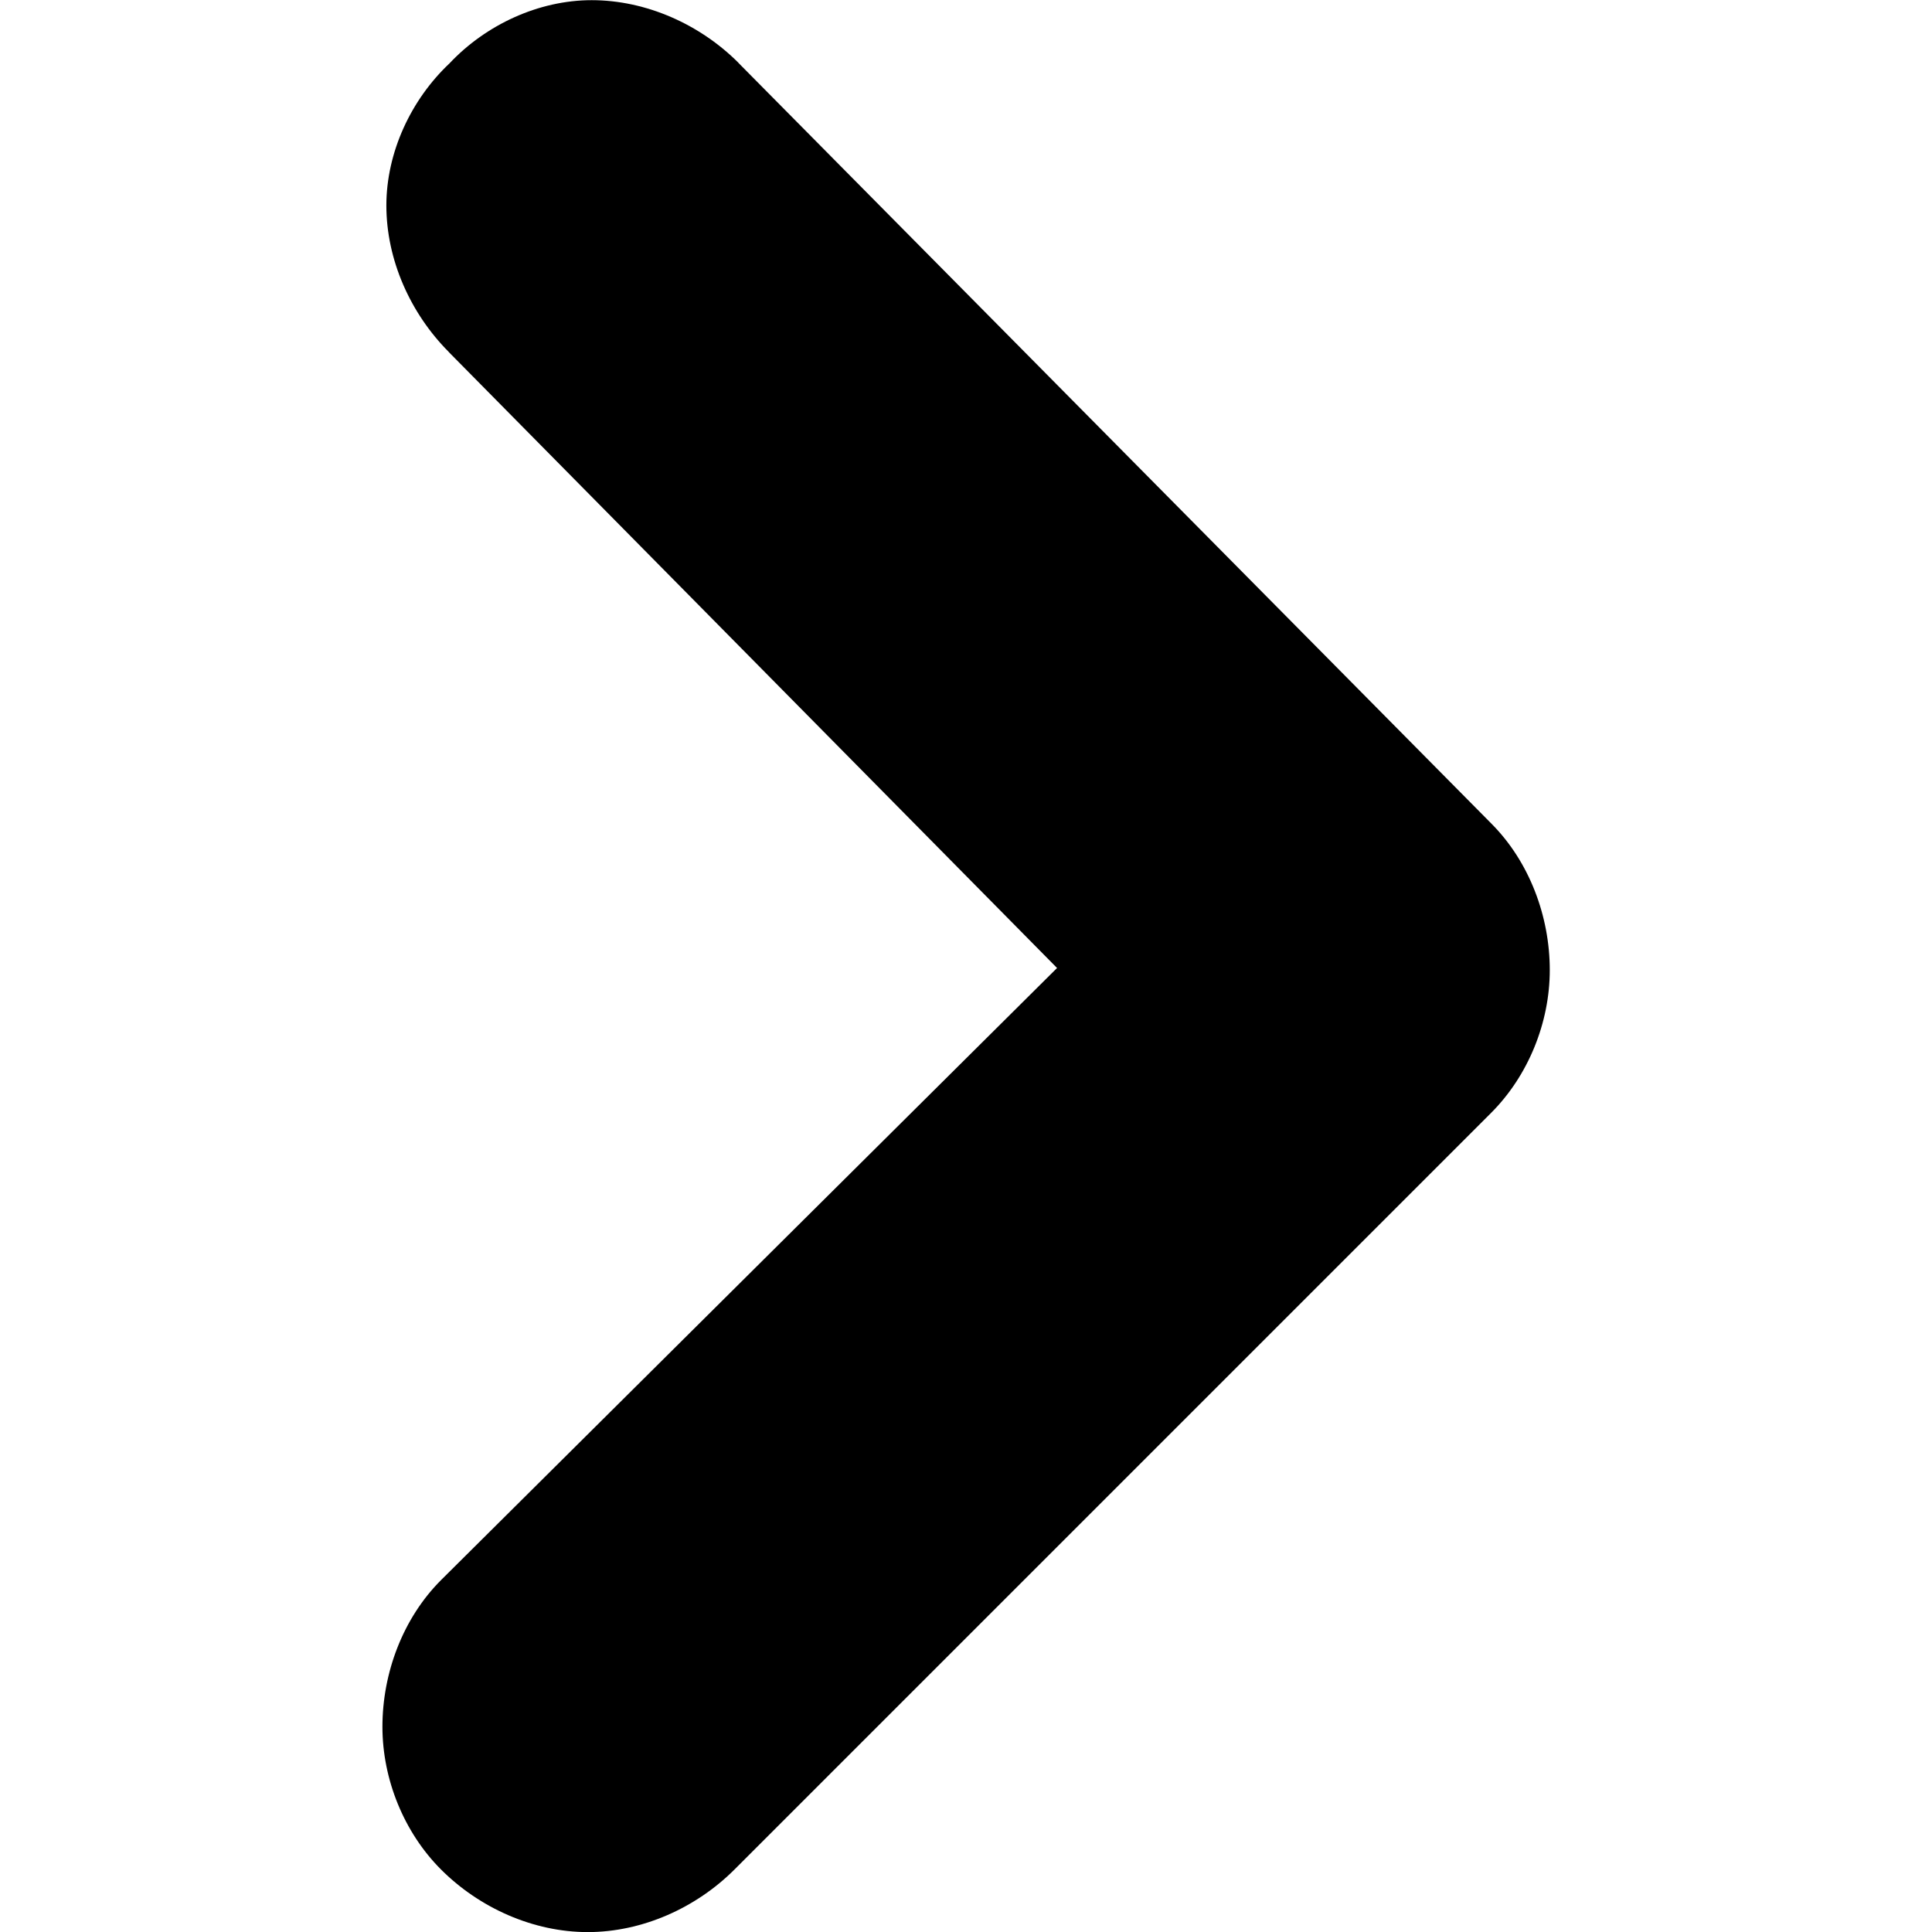
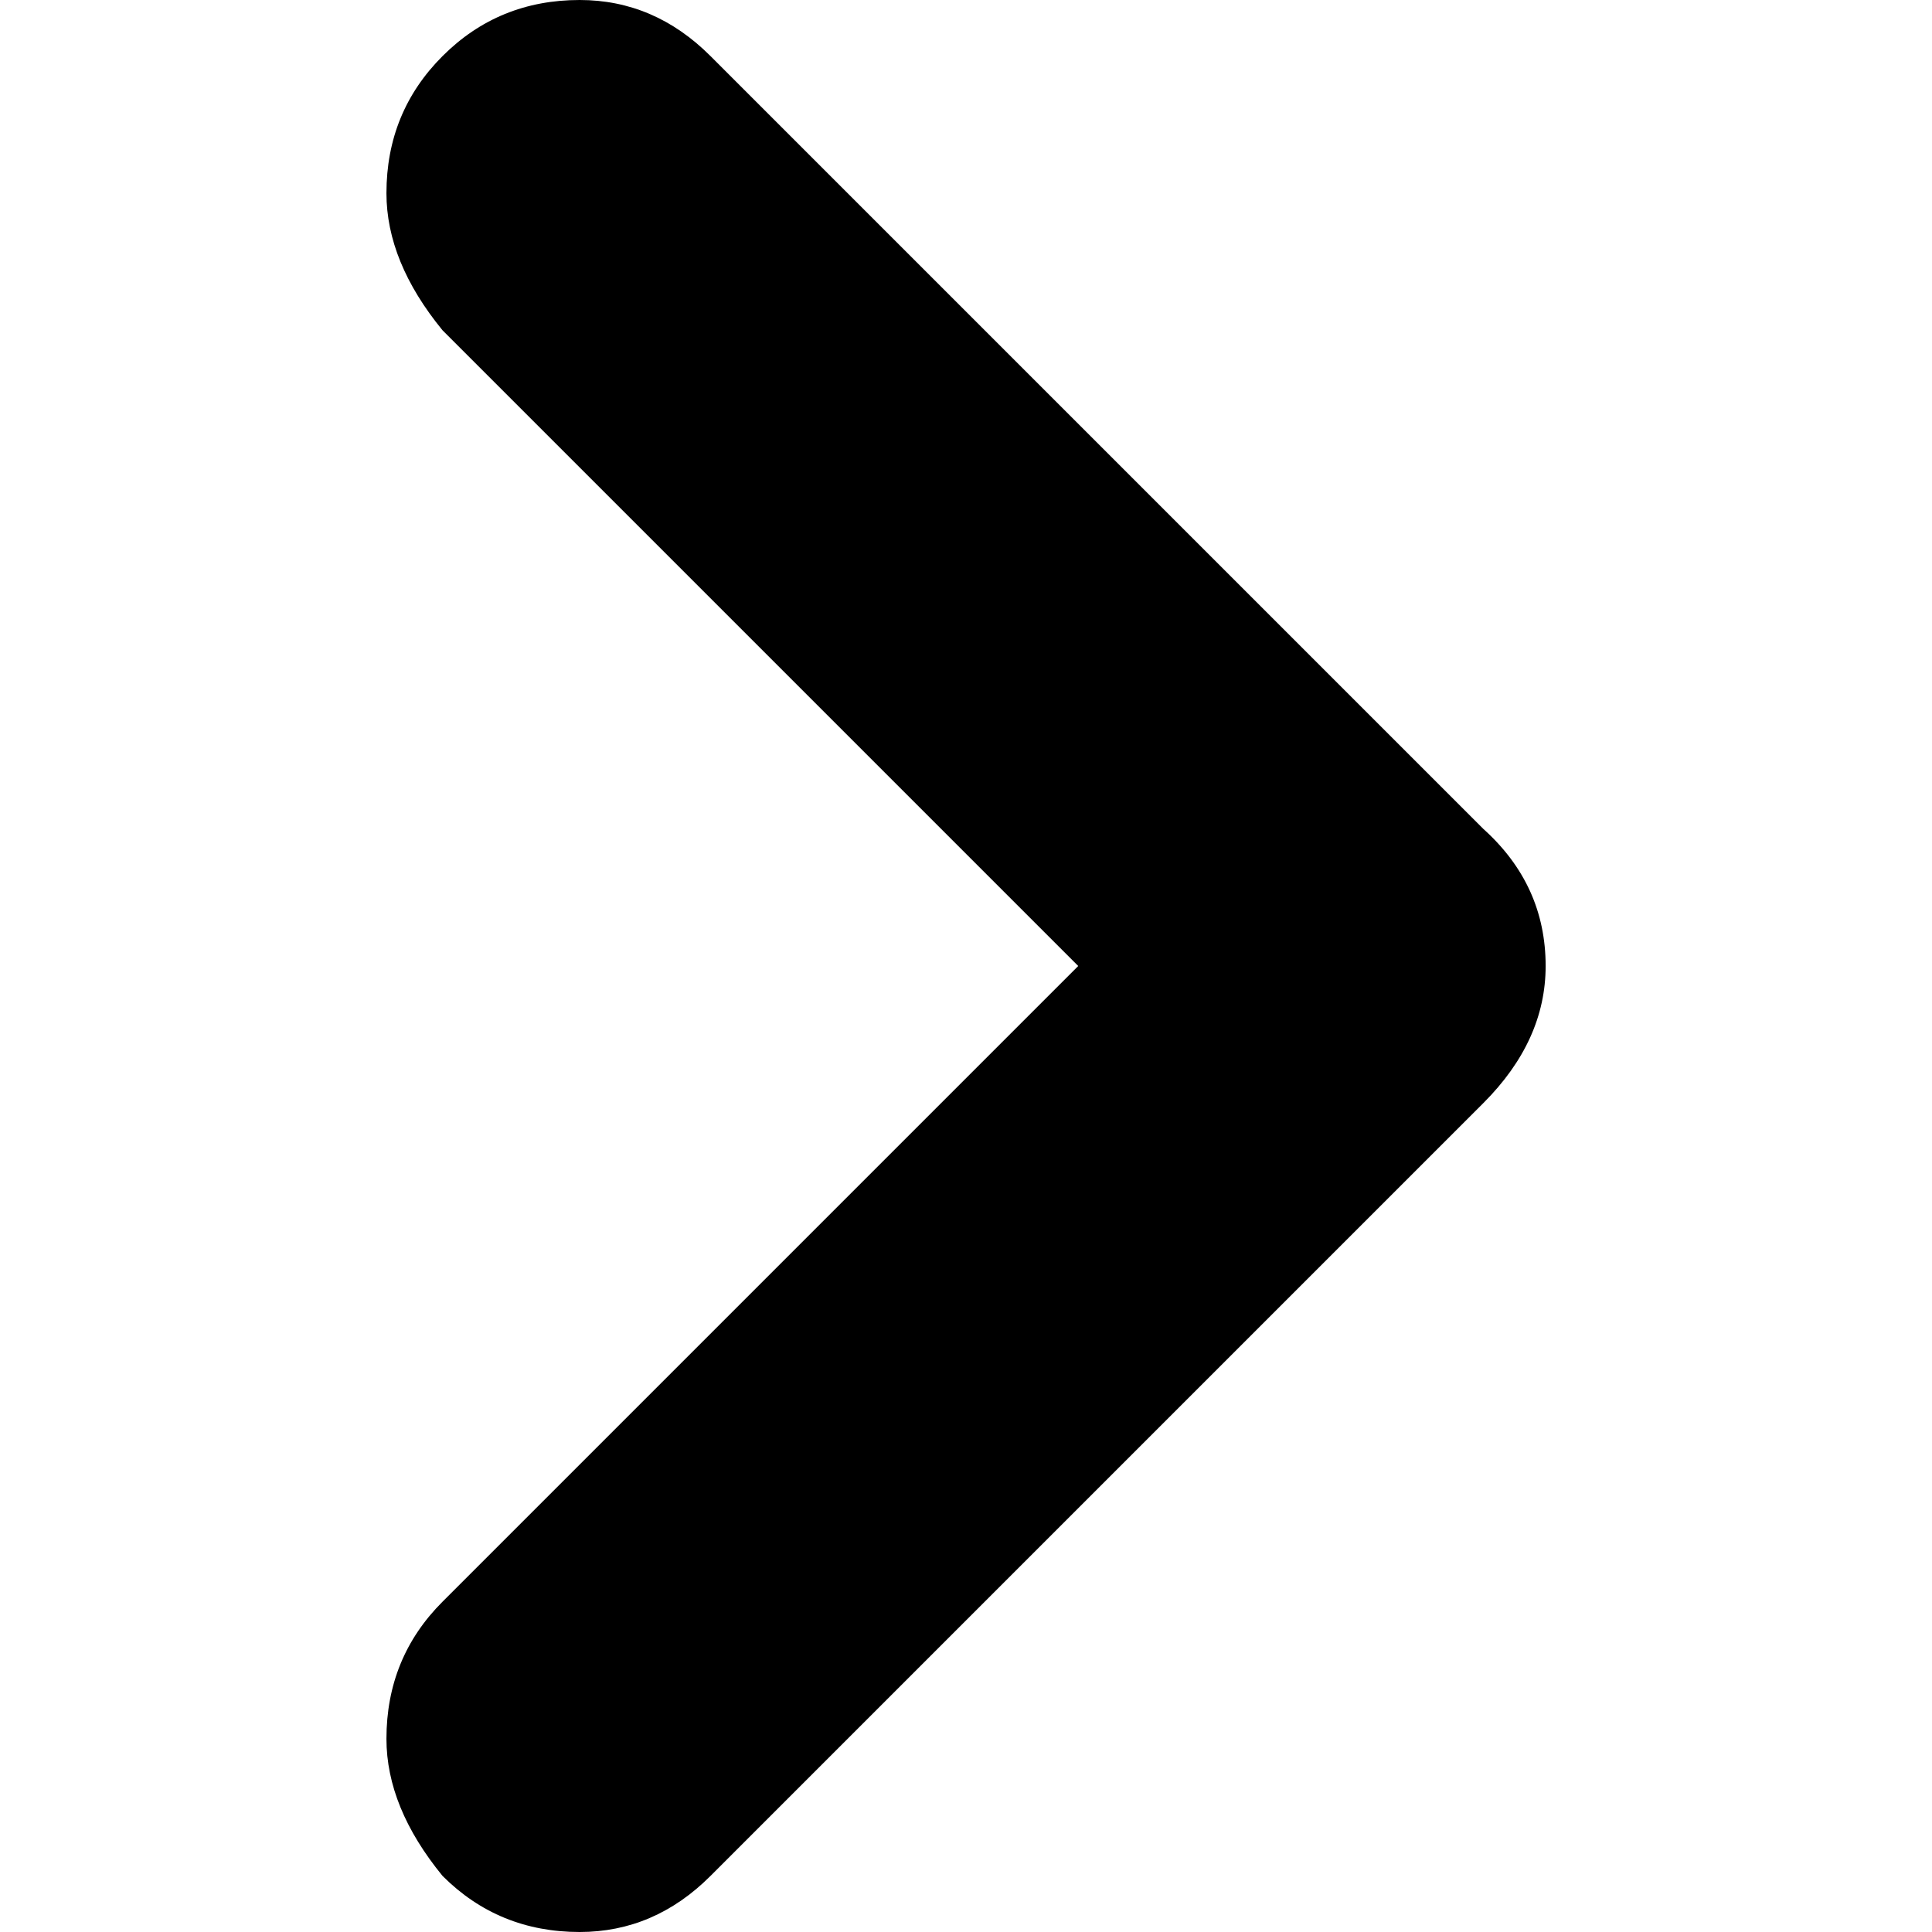
<svg xmlns="http://www.w3.org/2000/svg" width="512" height="512" version="1.1" viewBox="0 0 135.47 135.47">
-   <g transform="matrix(3.5373 0 0 3.5373 -276.89 -368.61)" style="white-space:pre">
-     <g>
-       <path d="m100.55 124.29q0.469-0.469 0.469-0.938t-0.469-0.859l-12.266-12.422q-0.781-0.781-0.781-1.797 0-1.016 0.781-1.719 0.703-0.781 1.719-0.781t1.797 0.781l14.922 15.078q0.703 0.703 0.703 1.797 0 1.016-0.703 1.719l-15 15q-0.781 0.781-1.797 0.781t-1.797-0.781q-0.703-0.703-0.703-1.719 0-1.094 0.703-1.797z" color="#000000" />
-       <path d="m90.006 104.21c-1.052 0-2.099 0.488-2.818 1.252-0.764 0.72-1.252 1.766-1.252 2.818 0 1.077 0.477 2.139 1.234 2.9l2e-3 2e-3c0.002 2e-3 0.002 4e-3 0.004 6e-3l12.055 12.207-12.209 12.131-2e-3 2e-3c-0.757 0.757-1.162 1.842-1.162 2.908 0 1.04 0.426 2.094 1.162 2.83 0.761 0.761 1.828 1.24 2.908 1.24s2.147-0.479 2.908-1.24l15-15c0.736-0.736 1.162-1.79 1.162-2.83 0-1.066-0.405-2.151-1.162-2.908l-14.92-15.074-2e-3 -4e-3c-0.761-0.761-1.828-1.24-2.908-1.24zm0 3.141c0.274 0 0.405 0.042 0.686 0.322l14.92 15.074 2e-3 4e-3c0.181 0.181 0.244 0.293 0.244 0.686 0 0.315-0.043 0.406-0.244 0.607l-15 15c-0.28 0.28-0.411 0.322-0.686 0.322-0.274 0-0.405-0.042-0.686-0.322-0.201-0.201-0.244-0.293-0.244-0.607 0-0.393 0.063-0.505 0.244-0.686l12.42-12.342 2e-3 -2e-3c0.498-0.498 0.928-1.213 0.928-2.049s-0.483-1.608-1.033-2.066l0.111 0.104-12.27-12.426-2e-3 -4e-3c-0.28-0.28-0.322-0.411-0.322-0.686 0-0.274 0.02-0.334 0.262-0.551l0.061-0.057 0.057-0.061c0.217-0.241 0.276-0.262 0.551-0.262z" color="#000000" />
-     </g>
+   <g transform="translate(137.32 58.12)" stroke-width="5.594">
+     <path d="m-106.29-34.959q-3.933-4.807-3.933-9.614 0-5.681 3.933-9.614t9.614-3.933q5.244 0 9.177 3.933l54.188 54.188q4.37 3.933 4.37 9.614 0 5.244-4.37 9.614l-54.188 54.188q-3.933 3.933-9.177 3.933-5.681 0-9.614-3.933-3.933-4.807-3.933-9.614 0-5.681 3.933-9.614l44.574-44.574z" />
  </g>
</svg>
